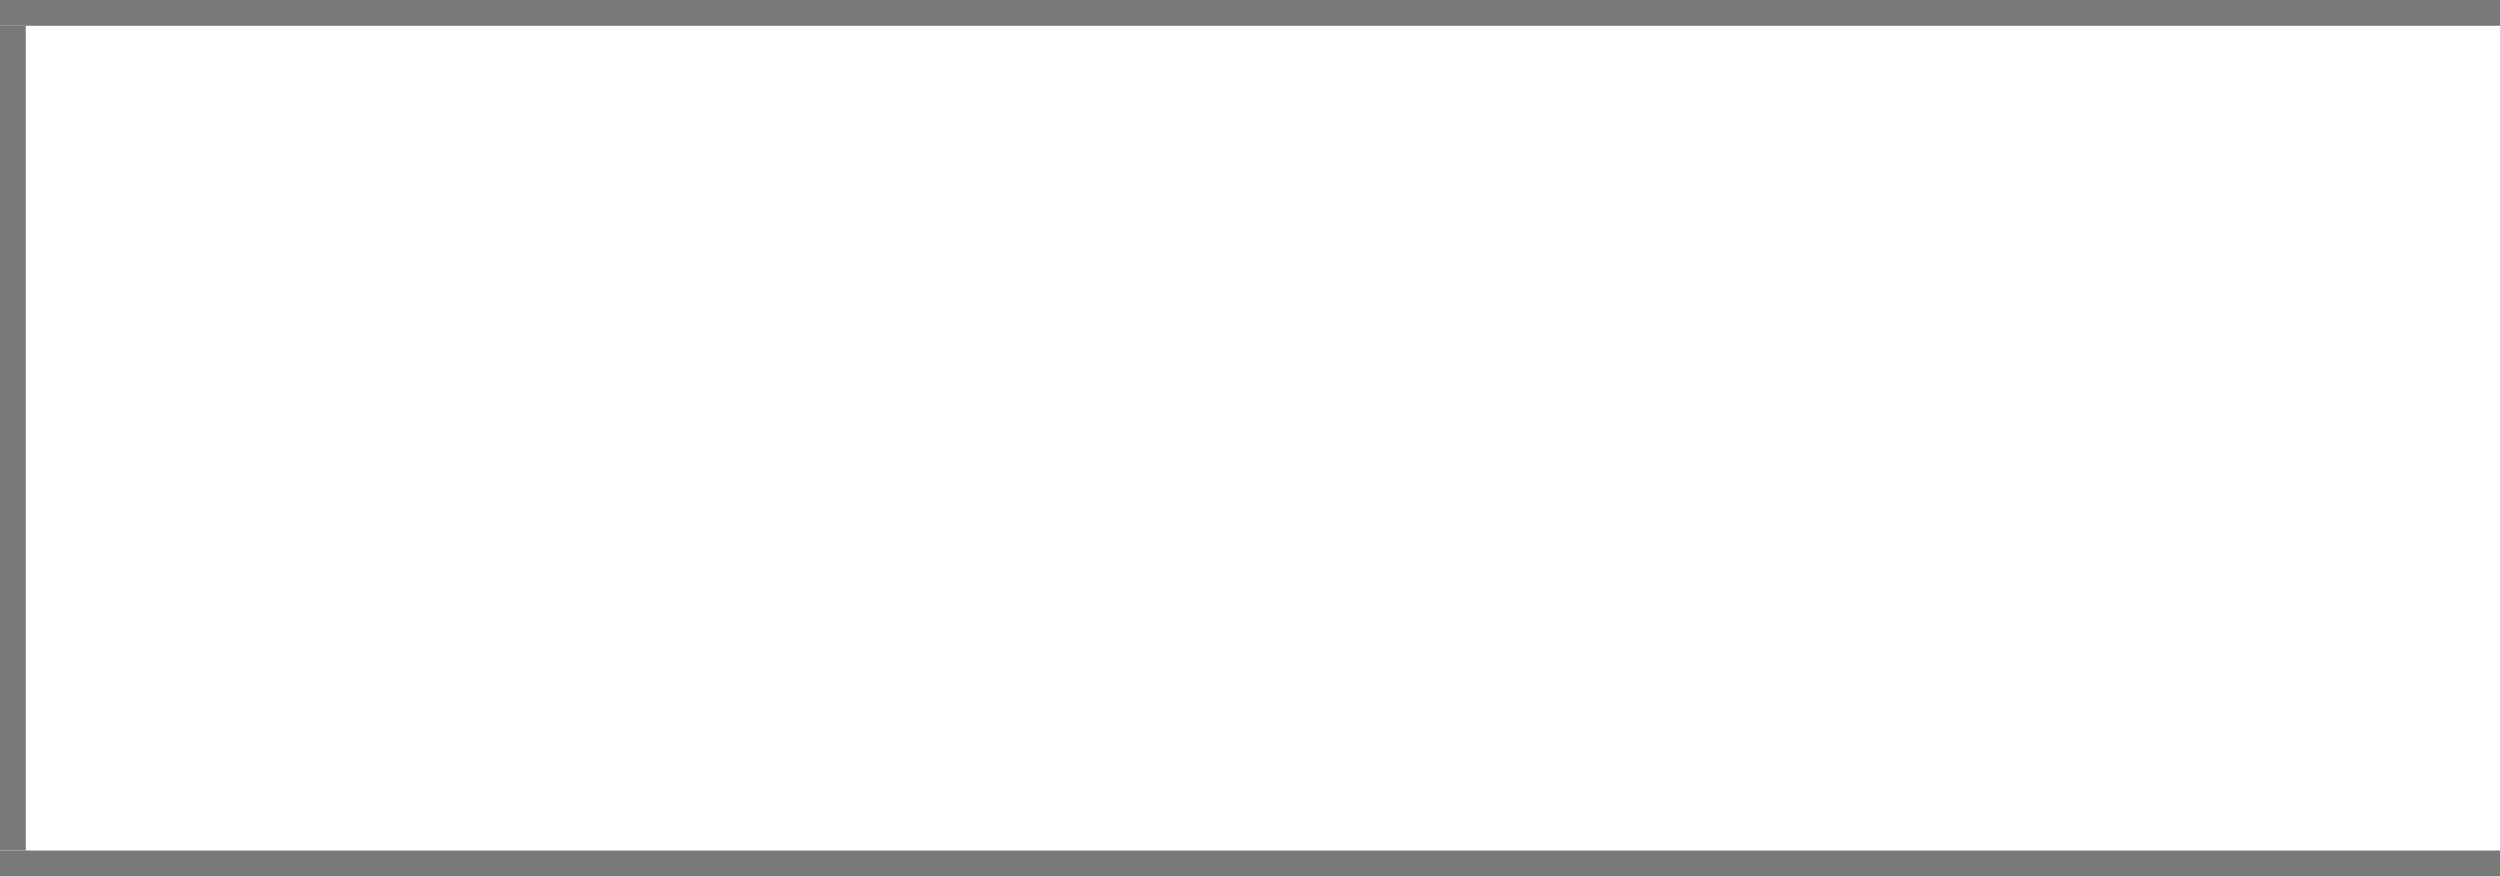
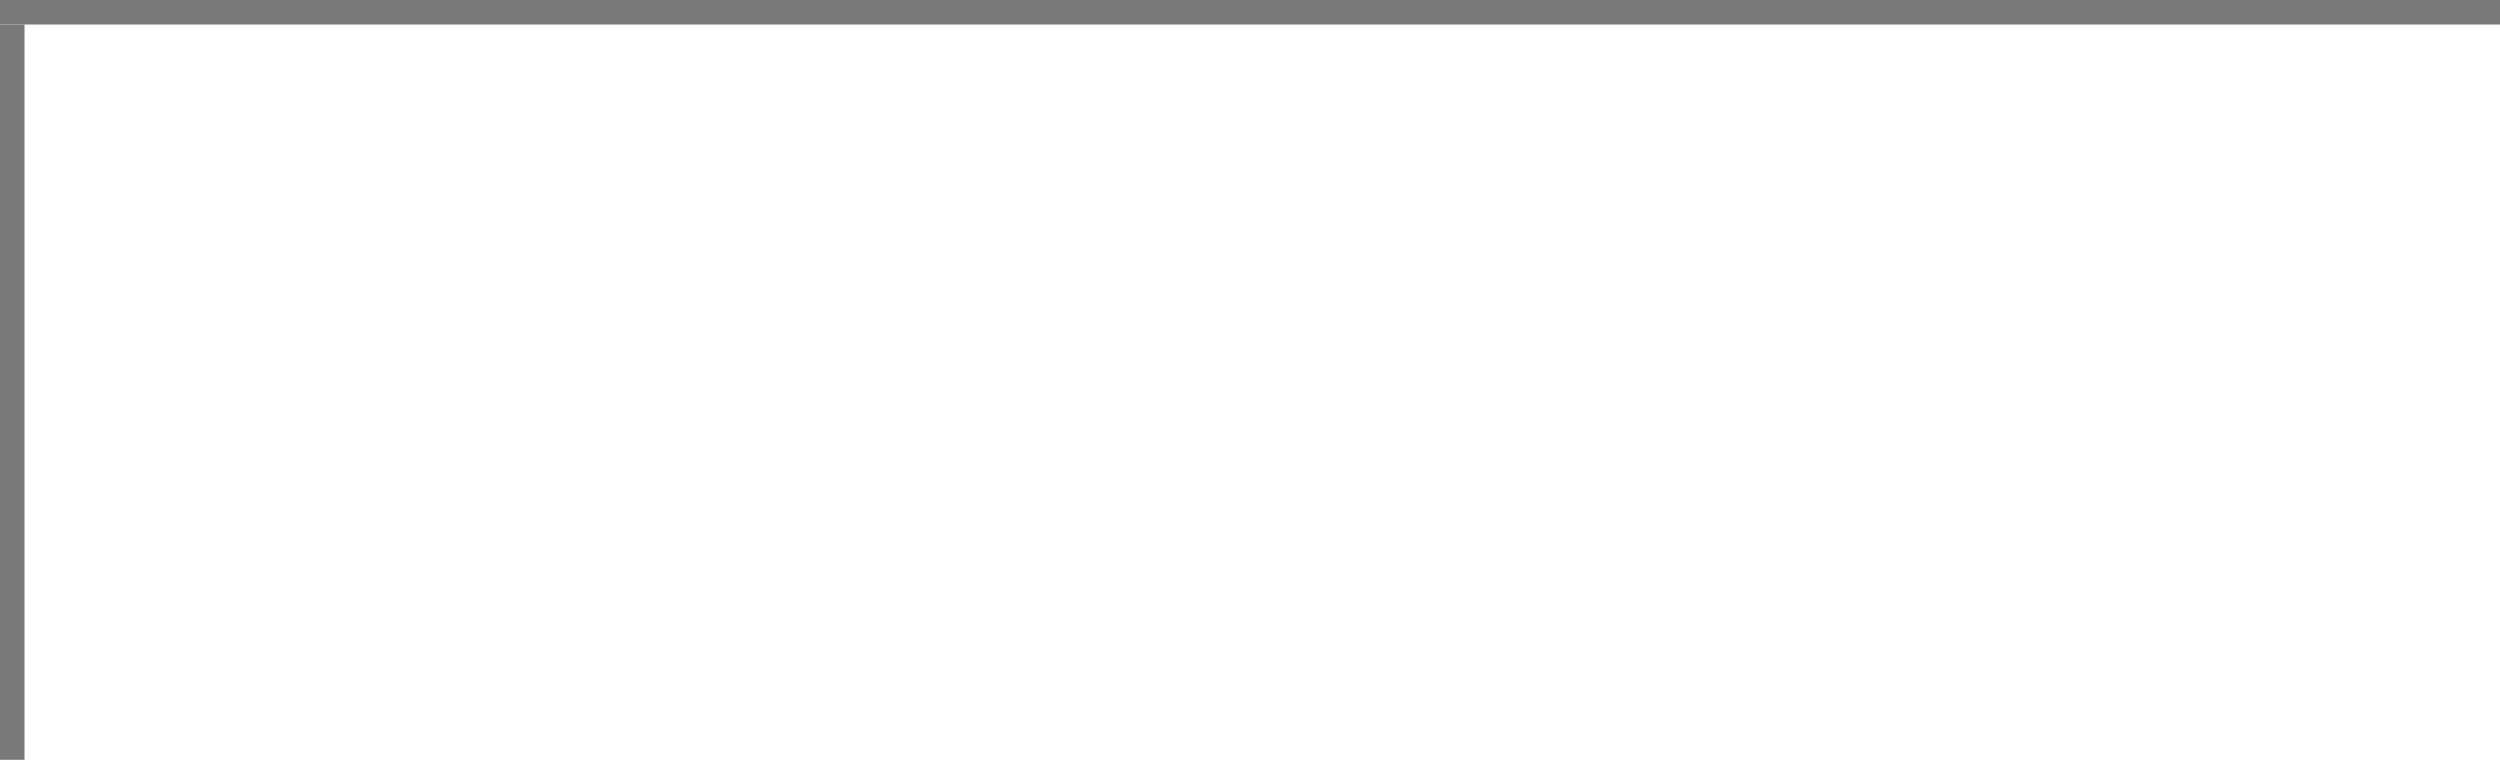
- <svg xmlns="http://www.w3.org/2000/svg" version="1.1" width="97px" height="34px" viewBox="94 83 97 34">
-   <path d="M 1 1  L 97 1  L 97 33  L 1 33  L 1 1  Z " fill-rule="nonzero" fill="rgba(255, 255, 255, 1)" stroke="none" transform="matrix(1 0 0 1 94 83 )" class="fill" />
-   <path d="M 0.5 1  L 0.5 33  " stroke-width="1" stroke-dasharray="0" stroke="rgba(121, 121, 121, 1)" fill="none" transform="matrix(1 0 0 1 94 83 )" class="stroke" />
-   <path d="M 0 0.5  L 97 0.5  " stroke-width="1" stroke-dasharray="0" stroke="rgba(121, 121, 121, 1)" fill="none" transform="matrix(1 0 0 1 94 83 )" class="stroke" />
-   <path d="M 0 33.5  L 97 33.5  " stroke-width="1" stroke-dasharray="0" stroke="rgba(121, 121, 121, 1)" fill="none" transform="matrix(1 0 0 1 94 83 )" class="stroke" />
+ <svg xmlns="http://www.w3.org/2000/svg" version="1.1" width="102px" height="31px" viewBox="532 49 102 31">
+   <path d="M 1 1  L 102 1  L 102 31  L 1 31  L 1 1  Z " fill-rule="nonzero" fill="rgba(255, 255, 255, 1)" stroke="none" transform="matrix(1 0 0 1 532 49 )" class="fill" />
+   <path d="M 0.5 1  L 0.5 31  " stroke-width="1" stroke-dasharray="0" stroke="rgba(121, 121, 121, 1)" fill="none" transform="matrix(1 0 0 1 532 49 )" class="stroke" />
+   <path d="M 0 0.5  L 102 0.5  " stroke-width="1" stroke-dasharray="0" stroke="rgba(121, 121, 121, 1)" fill="none" transform="matrix(1 0 0 1 532 49 )" class="stroke" />
</svg>
